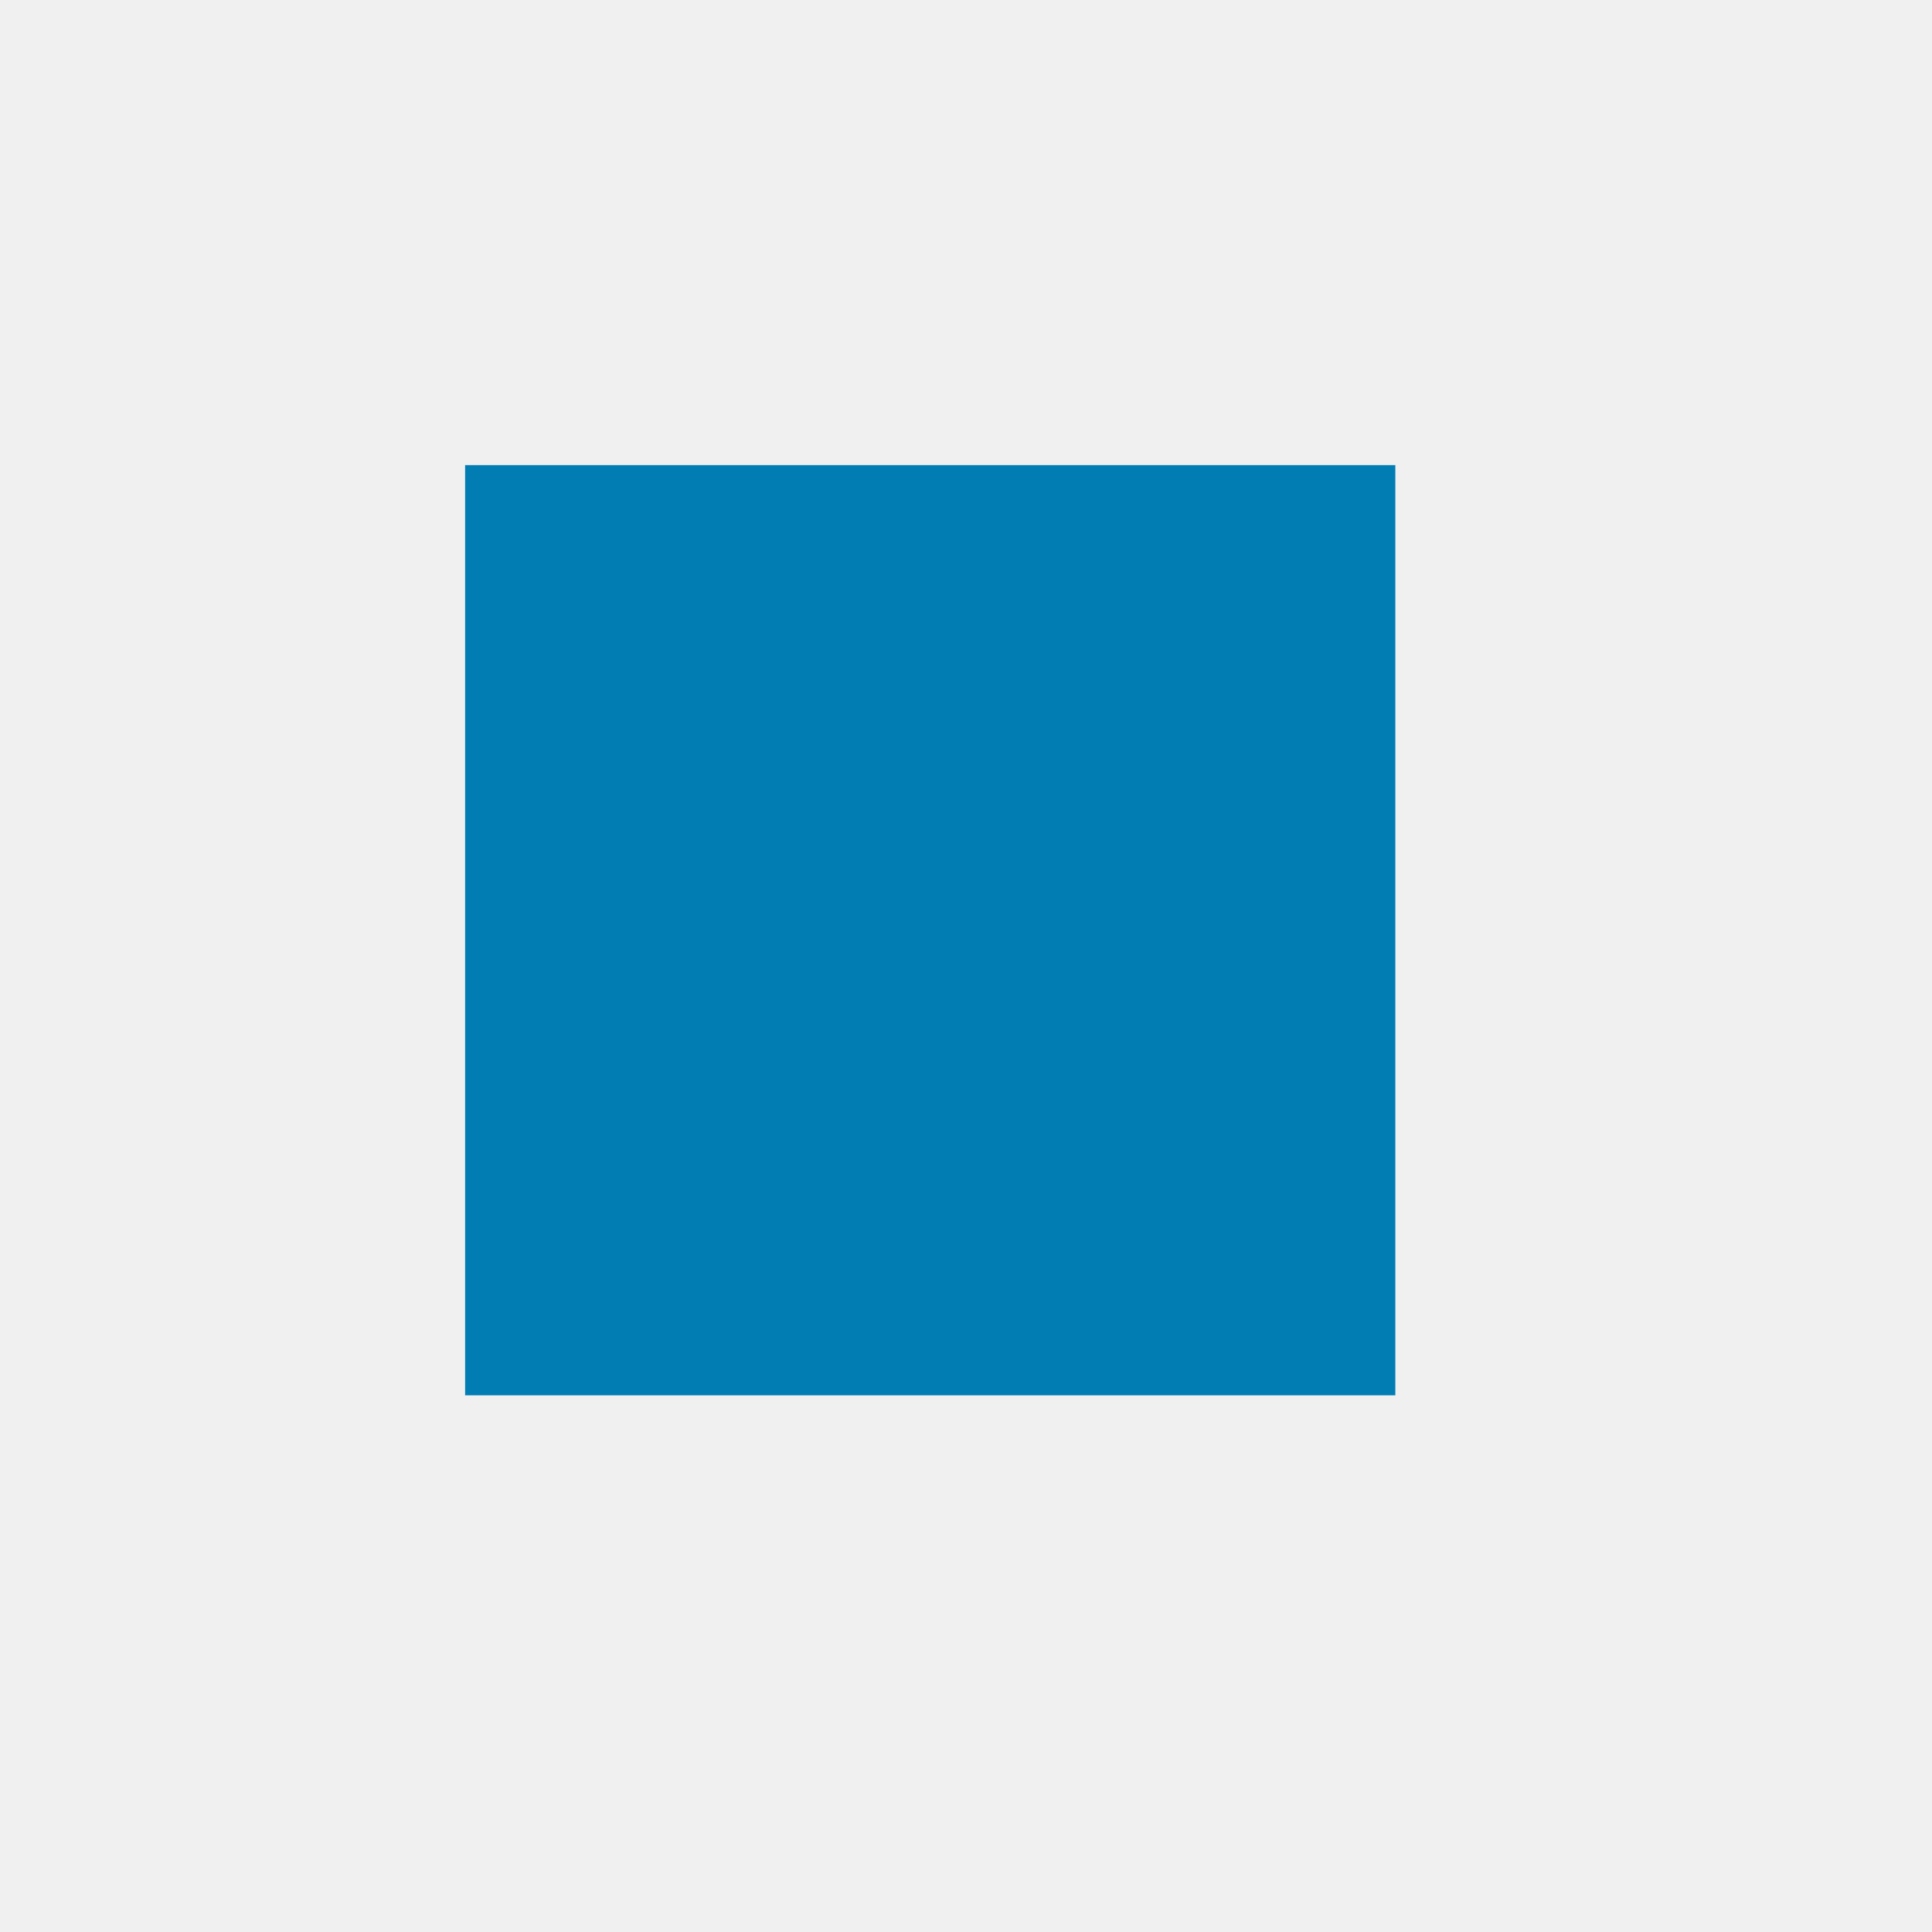
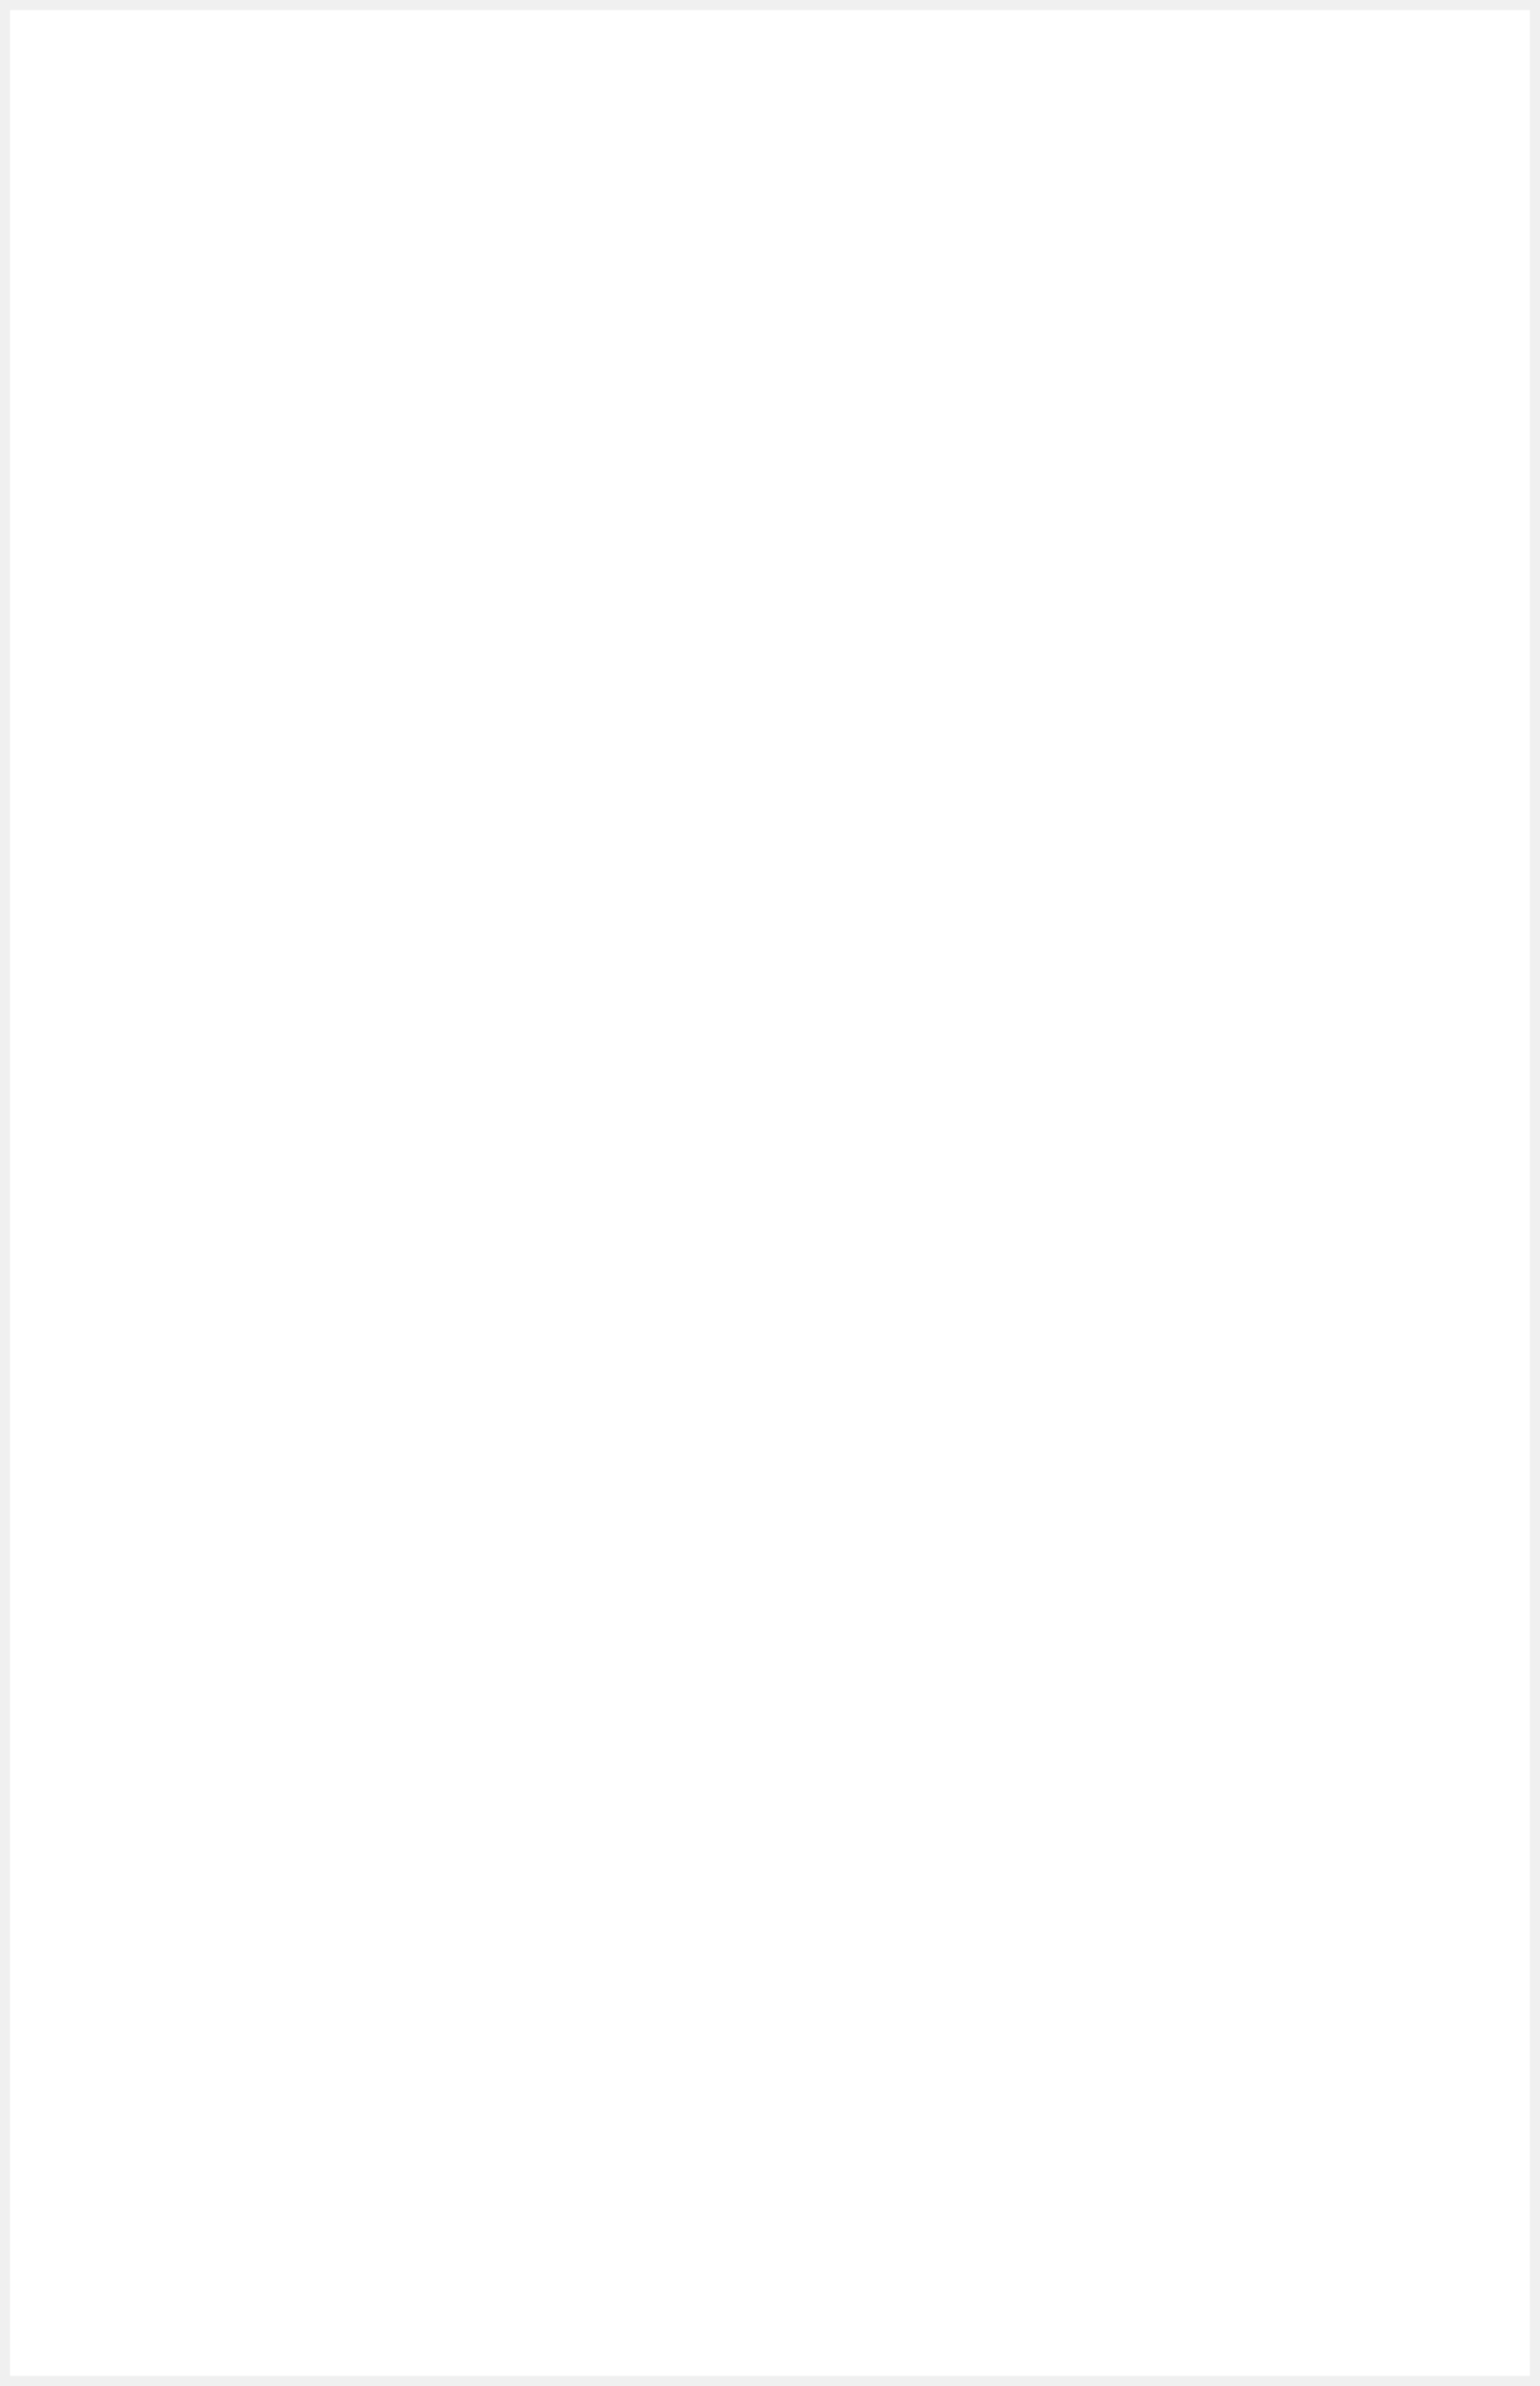
- <svg xmlns="http://www.w3.org/2000/svg" version="1.1" width="27px" height="27px">
-   <g transform="matrix(1 0 0 1 -673.5 -45.5 )">
-     <path d="M 680 58.5  L 693 58.5  " stroke-width="13" stroke="#027db4" fill="none" />
+ <svg xmlns="http://www.w3.org/2000/svg" version="1.1" width="153px" height="237px">
+   <g transform="matrix(1 0 0 1 -1115 -291 )">
+     <path d="M 1116 292  L 1267 292  L 1267 527  L 1116 527  L 1116 292  Z " fill-rule="nonzero" fill="#ffffff" stroke="none" />
  </g>
</svg>
